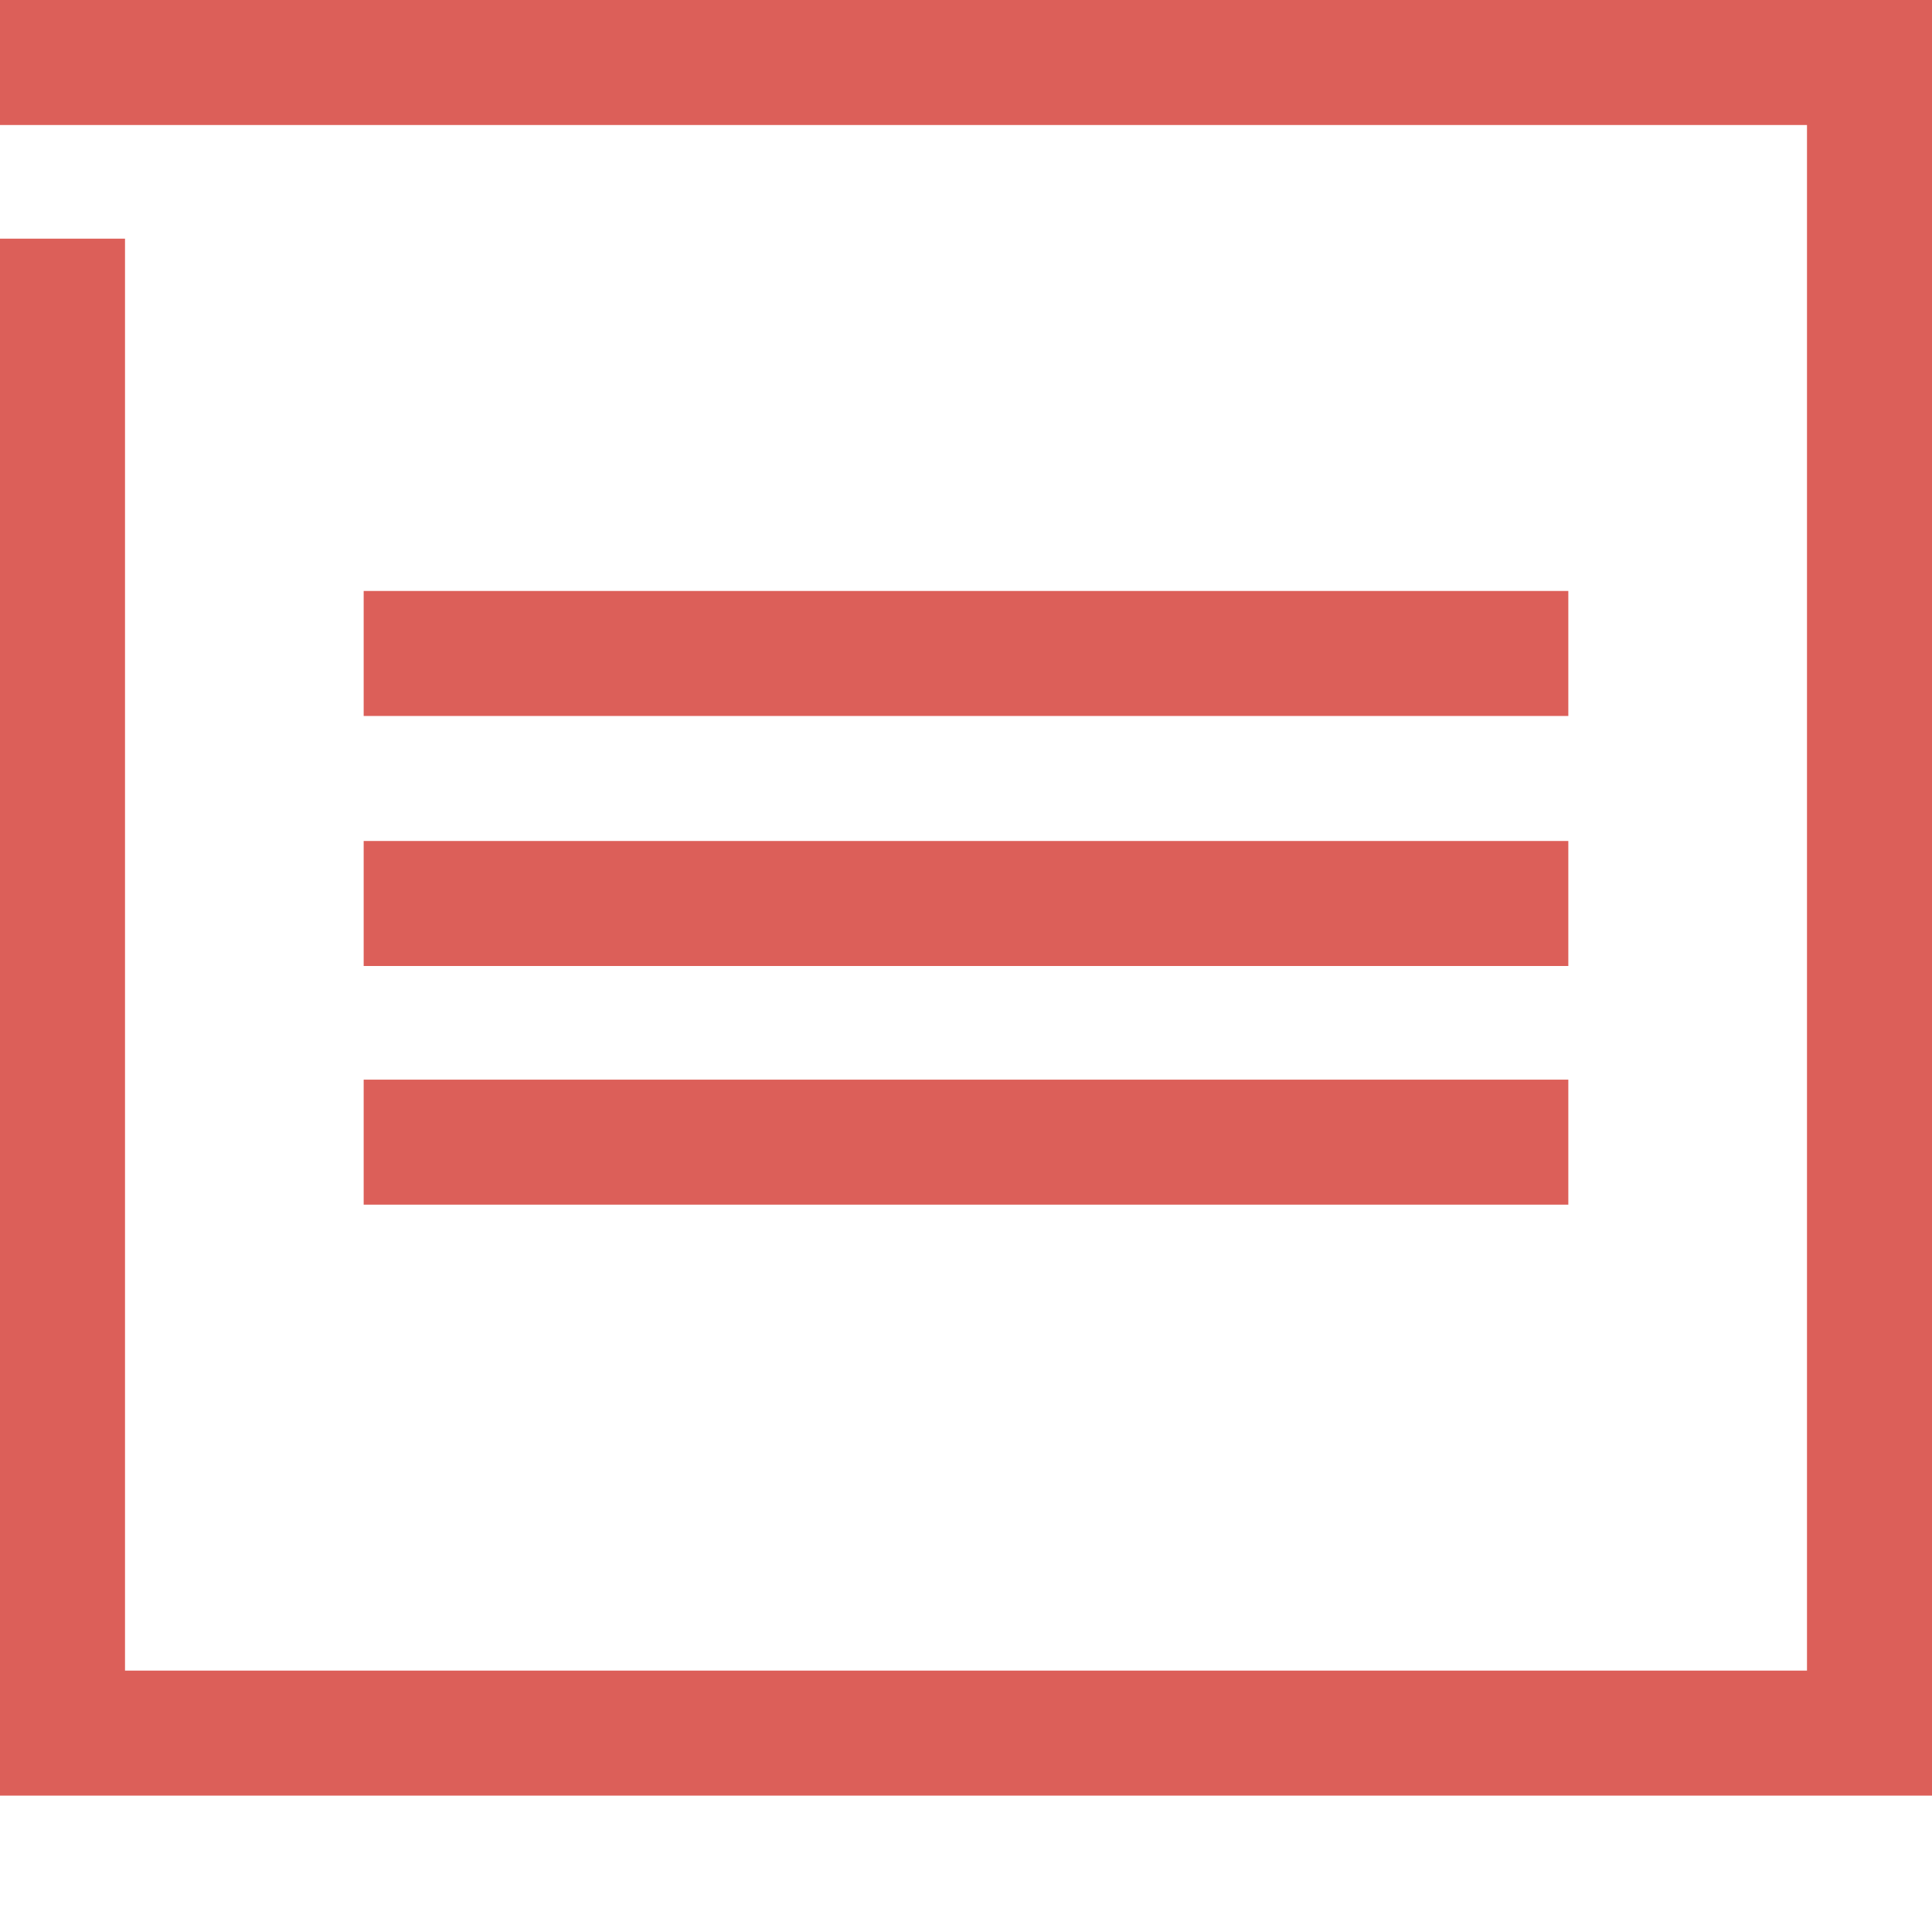
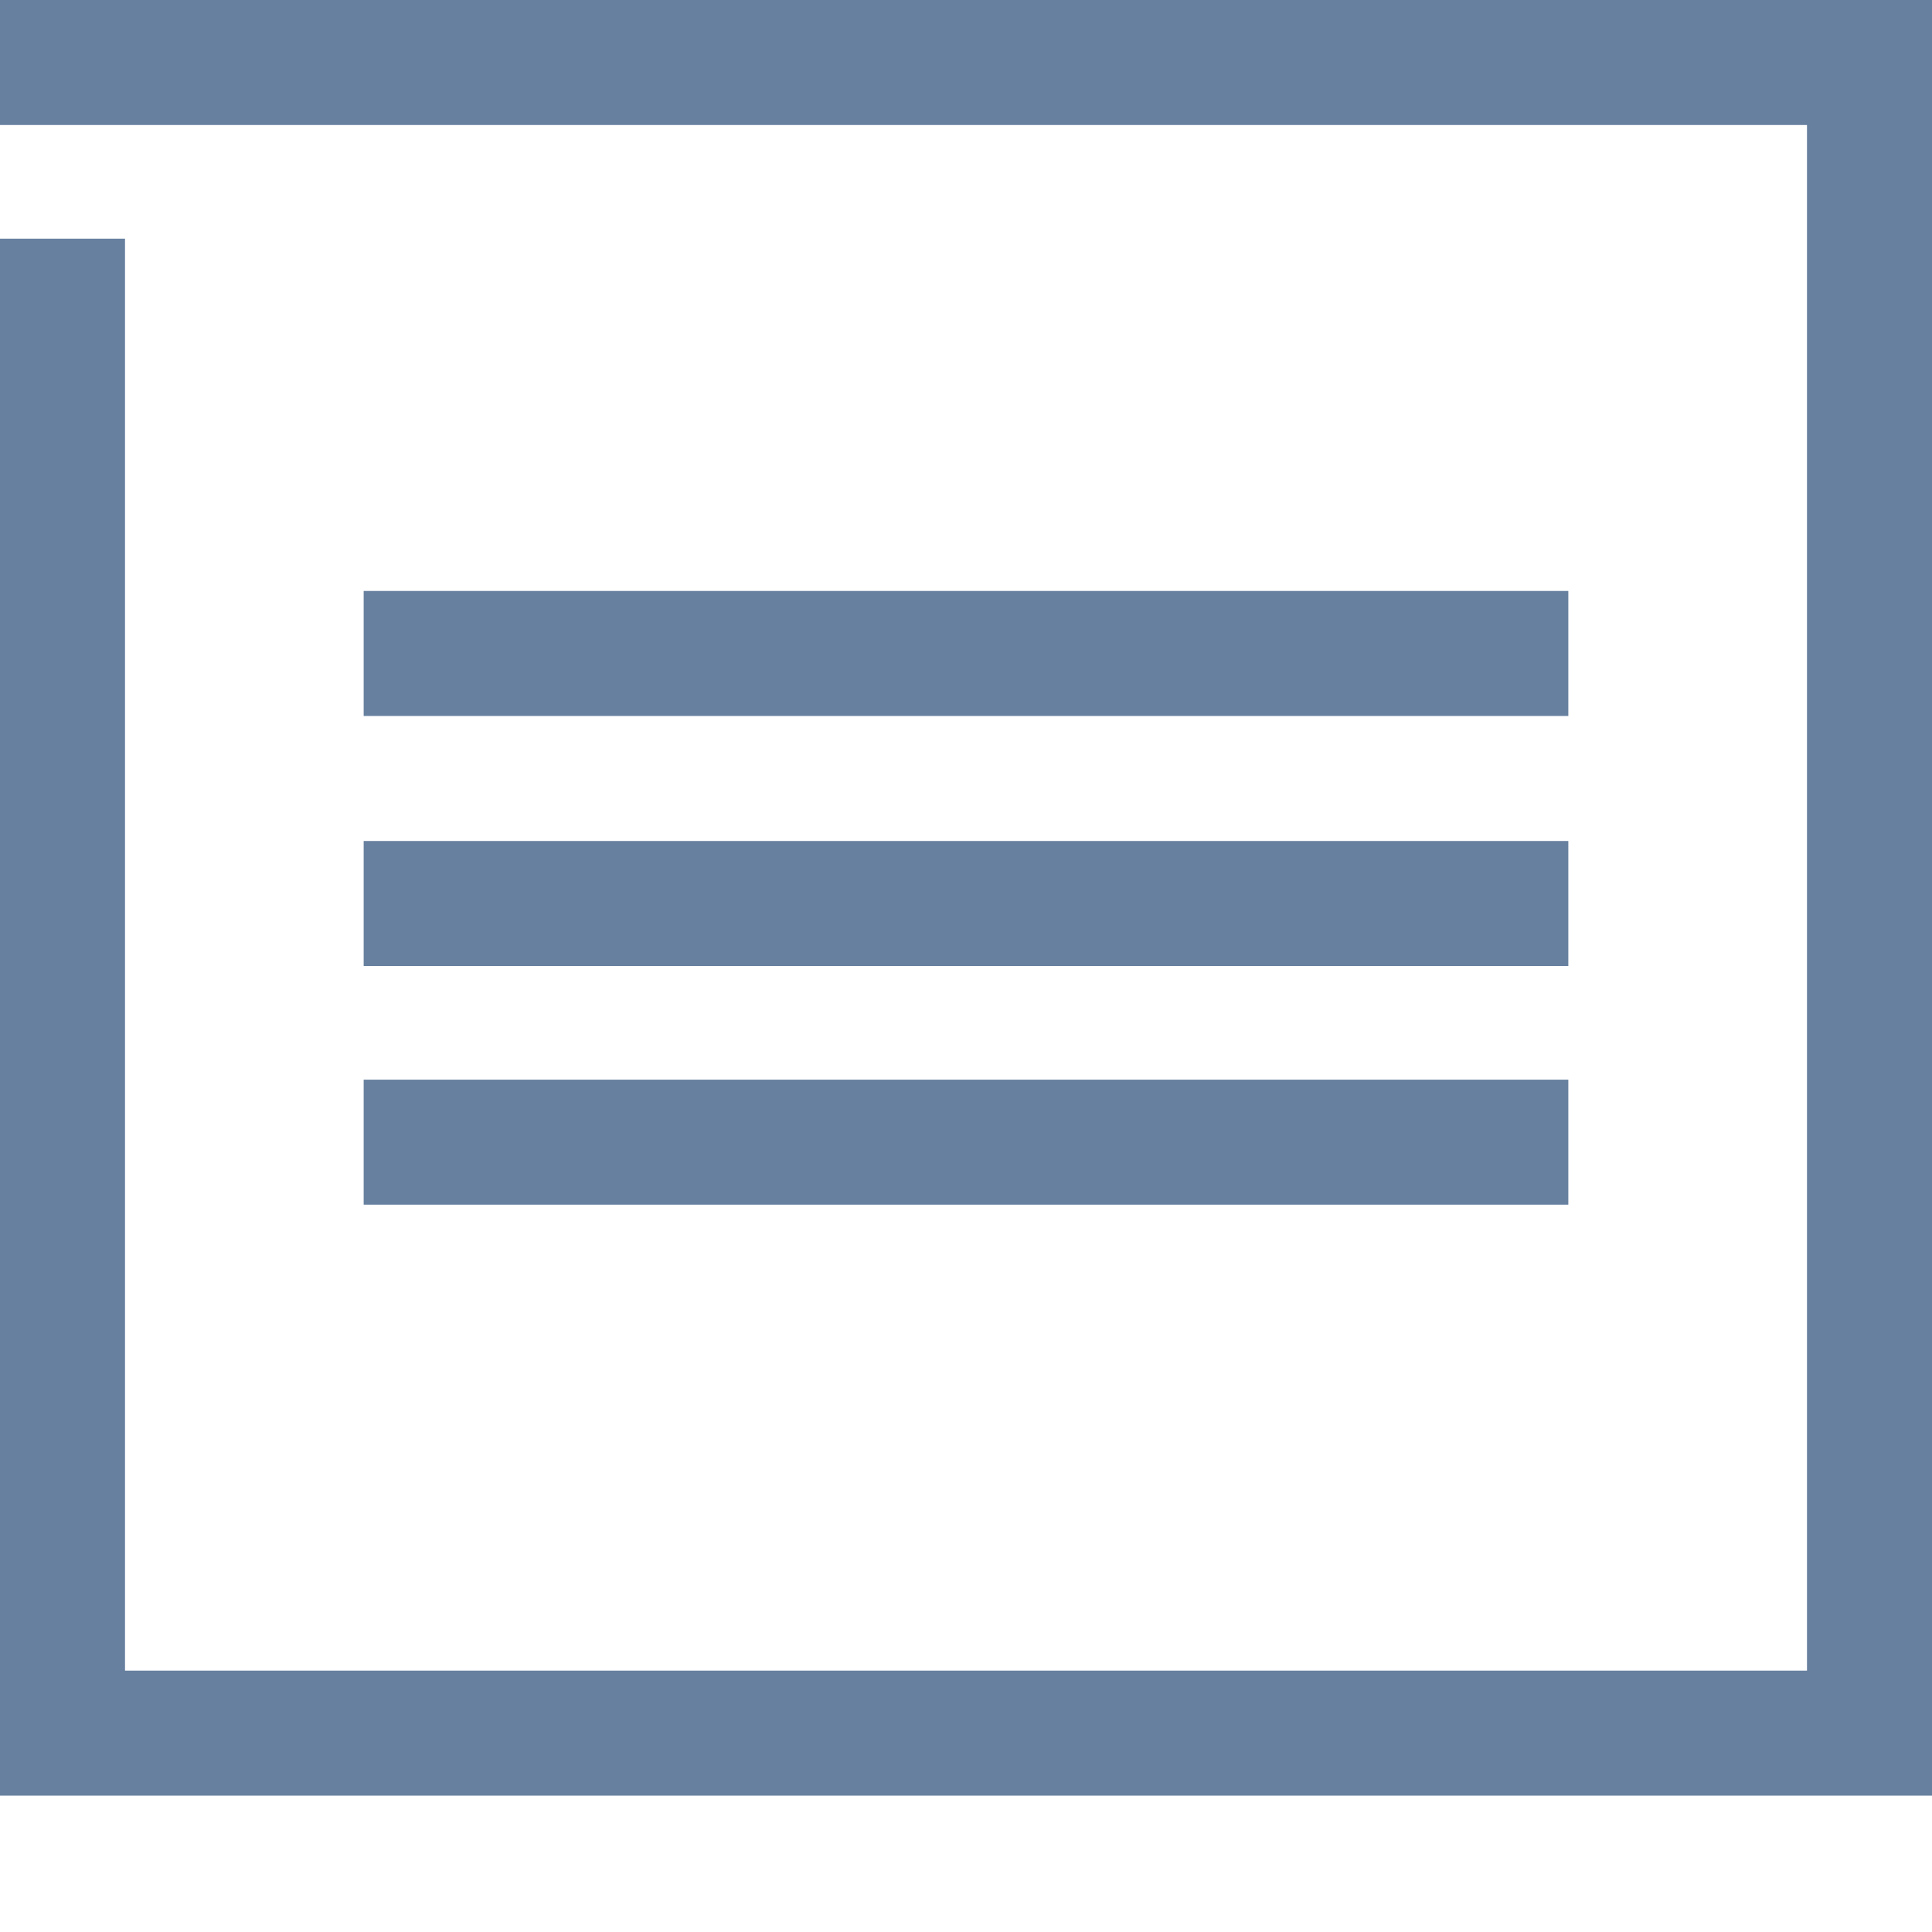
<svg xmlns="http://www.w3.org/2000/svg" version="1.1" id="Слой_1" x="0px" y="0px" viewBox="0 0 17 17" enable-background="new 0 0 17 17" xml:space="preserve">
  <g>
    <g>
      <g>
-         <rect x="3.2" y="5.2" fill="#DC5F59" width="10.6" height="1.1" />
+         <rect x="3.2" y="5.2" fill="#67809F" width="10.6" height="1.1" />
      </g>
      <g>
-         <rect x="3.2" y="7.4" fill="#DC5F59" width="10.6" height="1.1" />
+         <rect x="3.2" y="7.4" fill="#67809F" width="10.6" height="1.1" />
      </g>
      <g>
-         <rect x="3.2" y="9.5" fill="#DC5F59" width="10.6" height="1.1" />
+         <rect x="3.2" y="9.5" fill="#67809F" width="10.6" height="1.1" />
      </g>
    </g>
    <g>
-       <polygon fill="#DC5F59" points="17,15.8 0,15.8 0,2.1 1.1,2.1 1.1,14.7 15.9,14.7 15.9,1.1 0,1.1 0,0 17,0   " />
+       <polygon fill="#67809F" points="17,15.8 0,15.8 0,2.1 1.1,2.1 1.1,14.7 15.9,14.7 15.9,1.1 0,1.1 0,0 17,0   " />
    </g>
  </g>
</svg>
